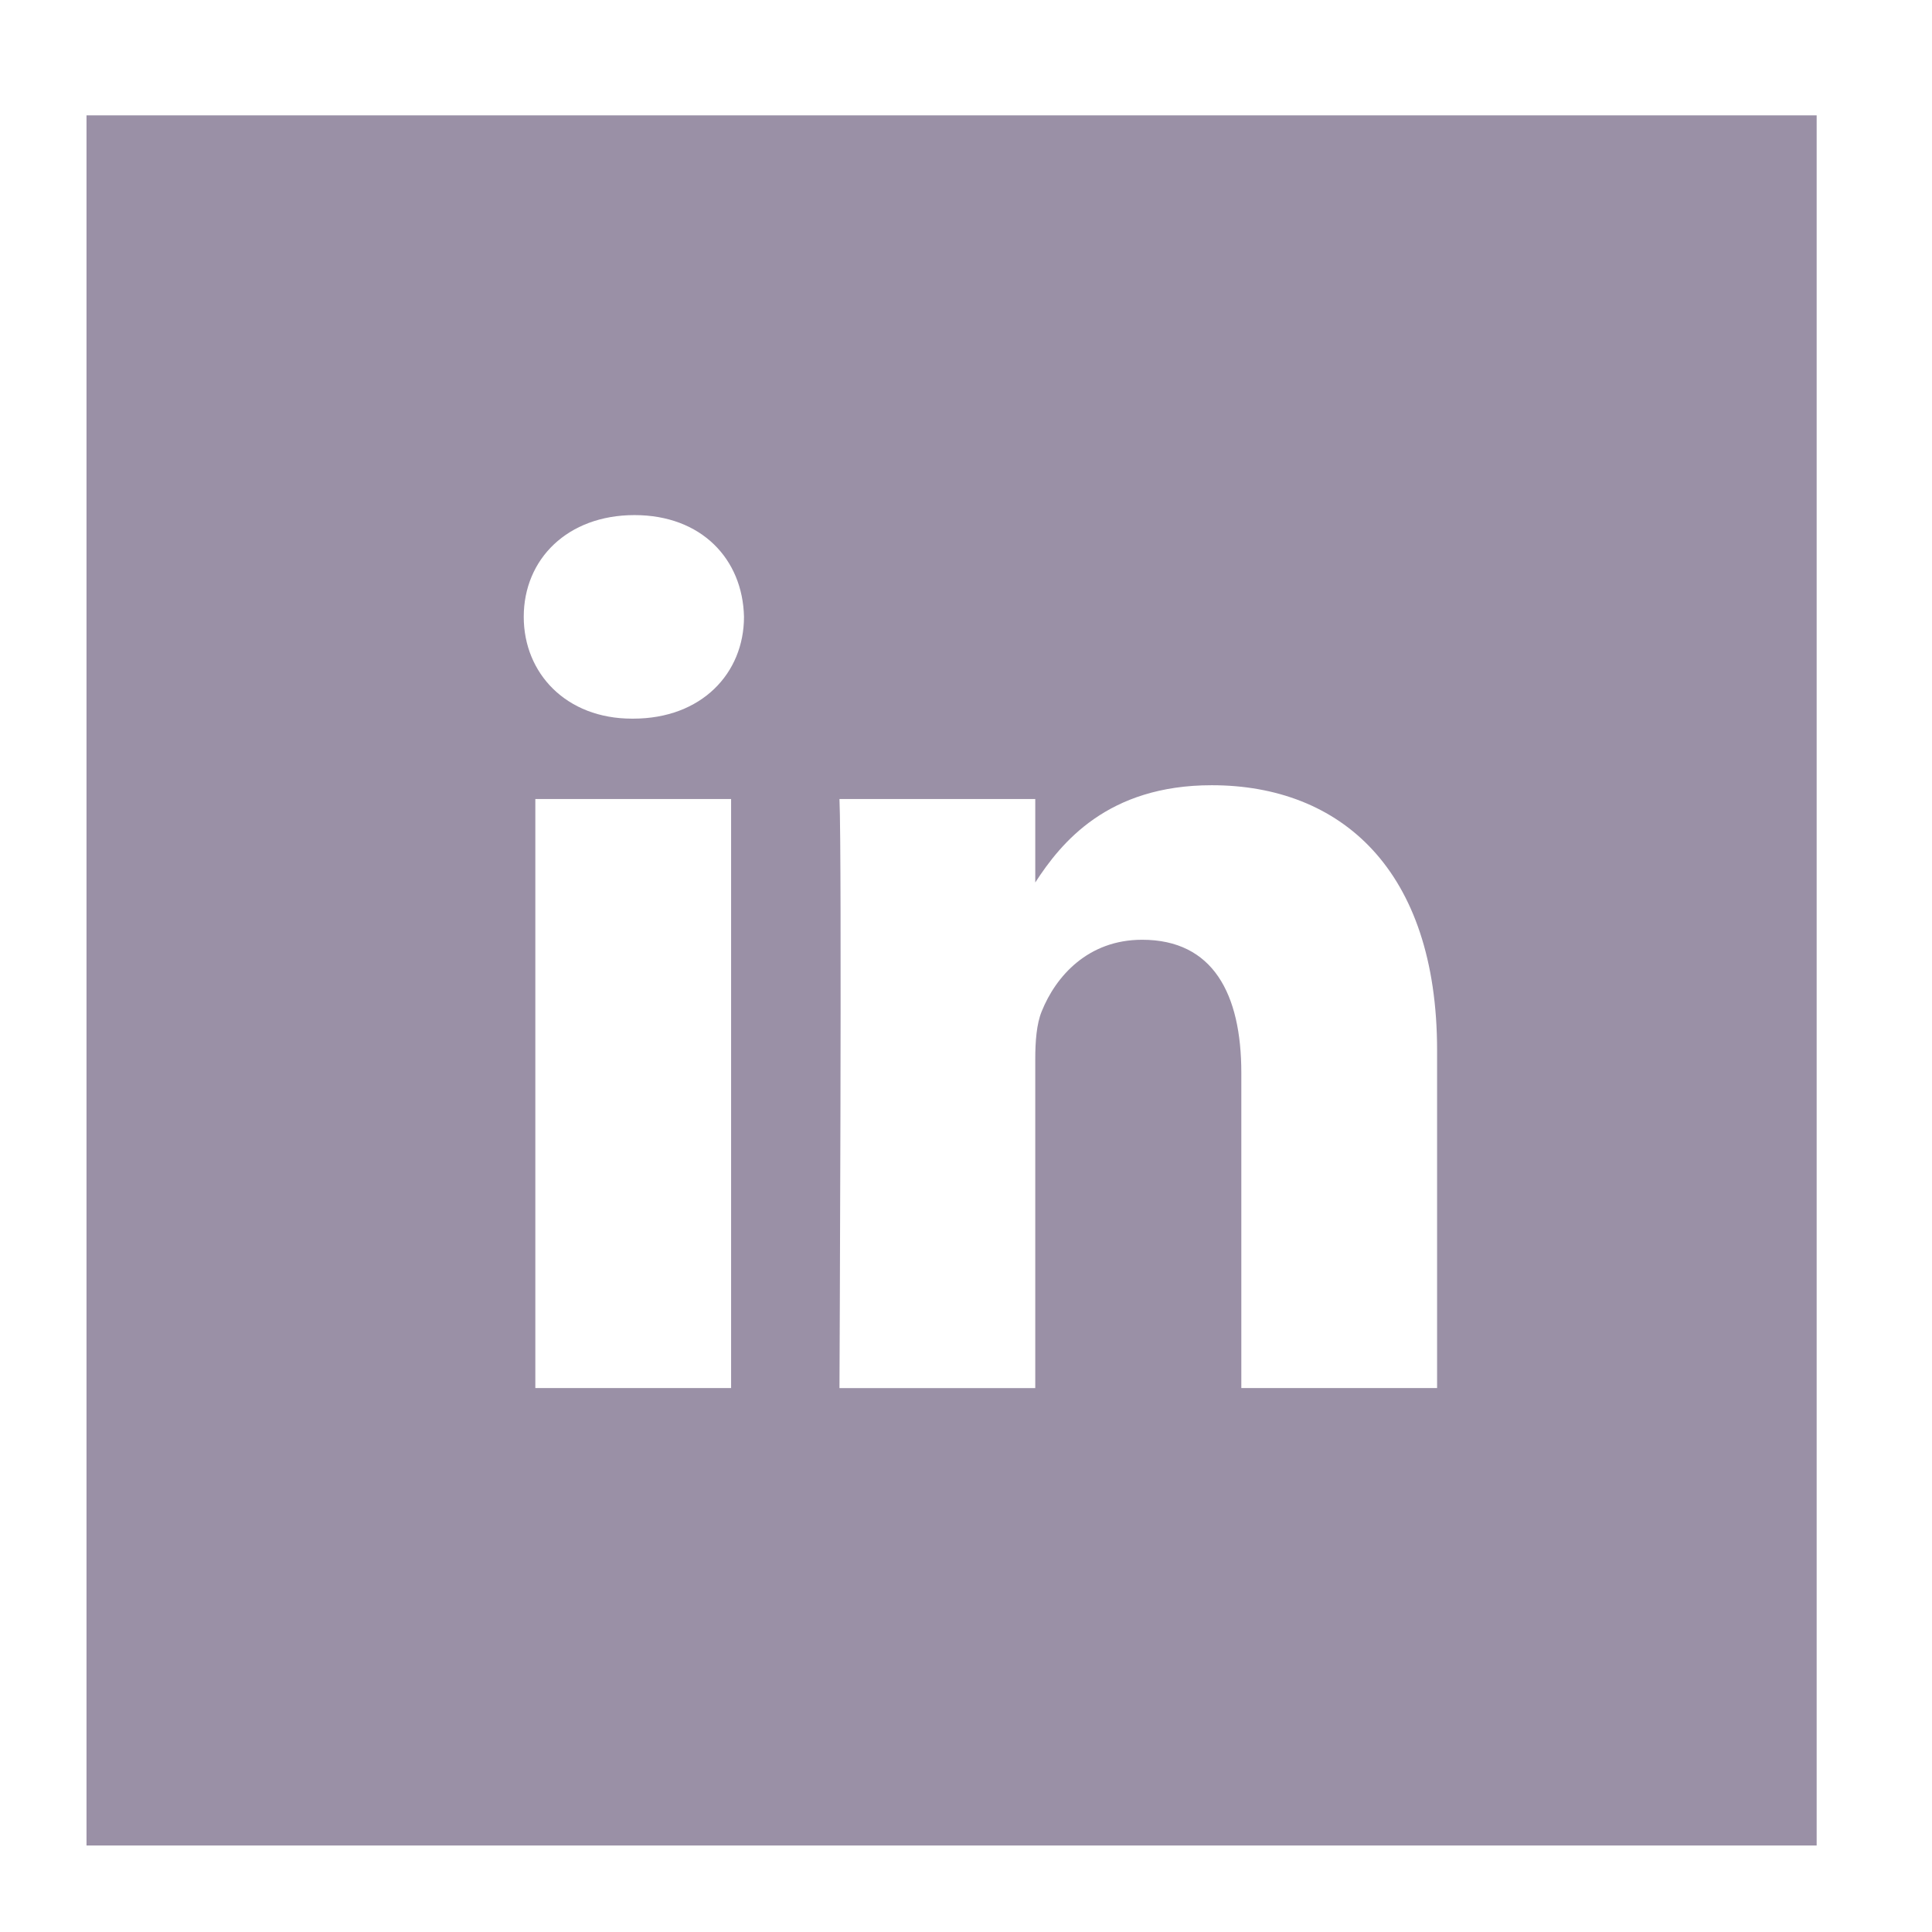
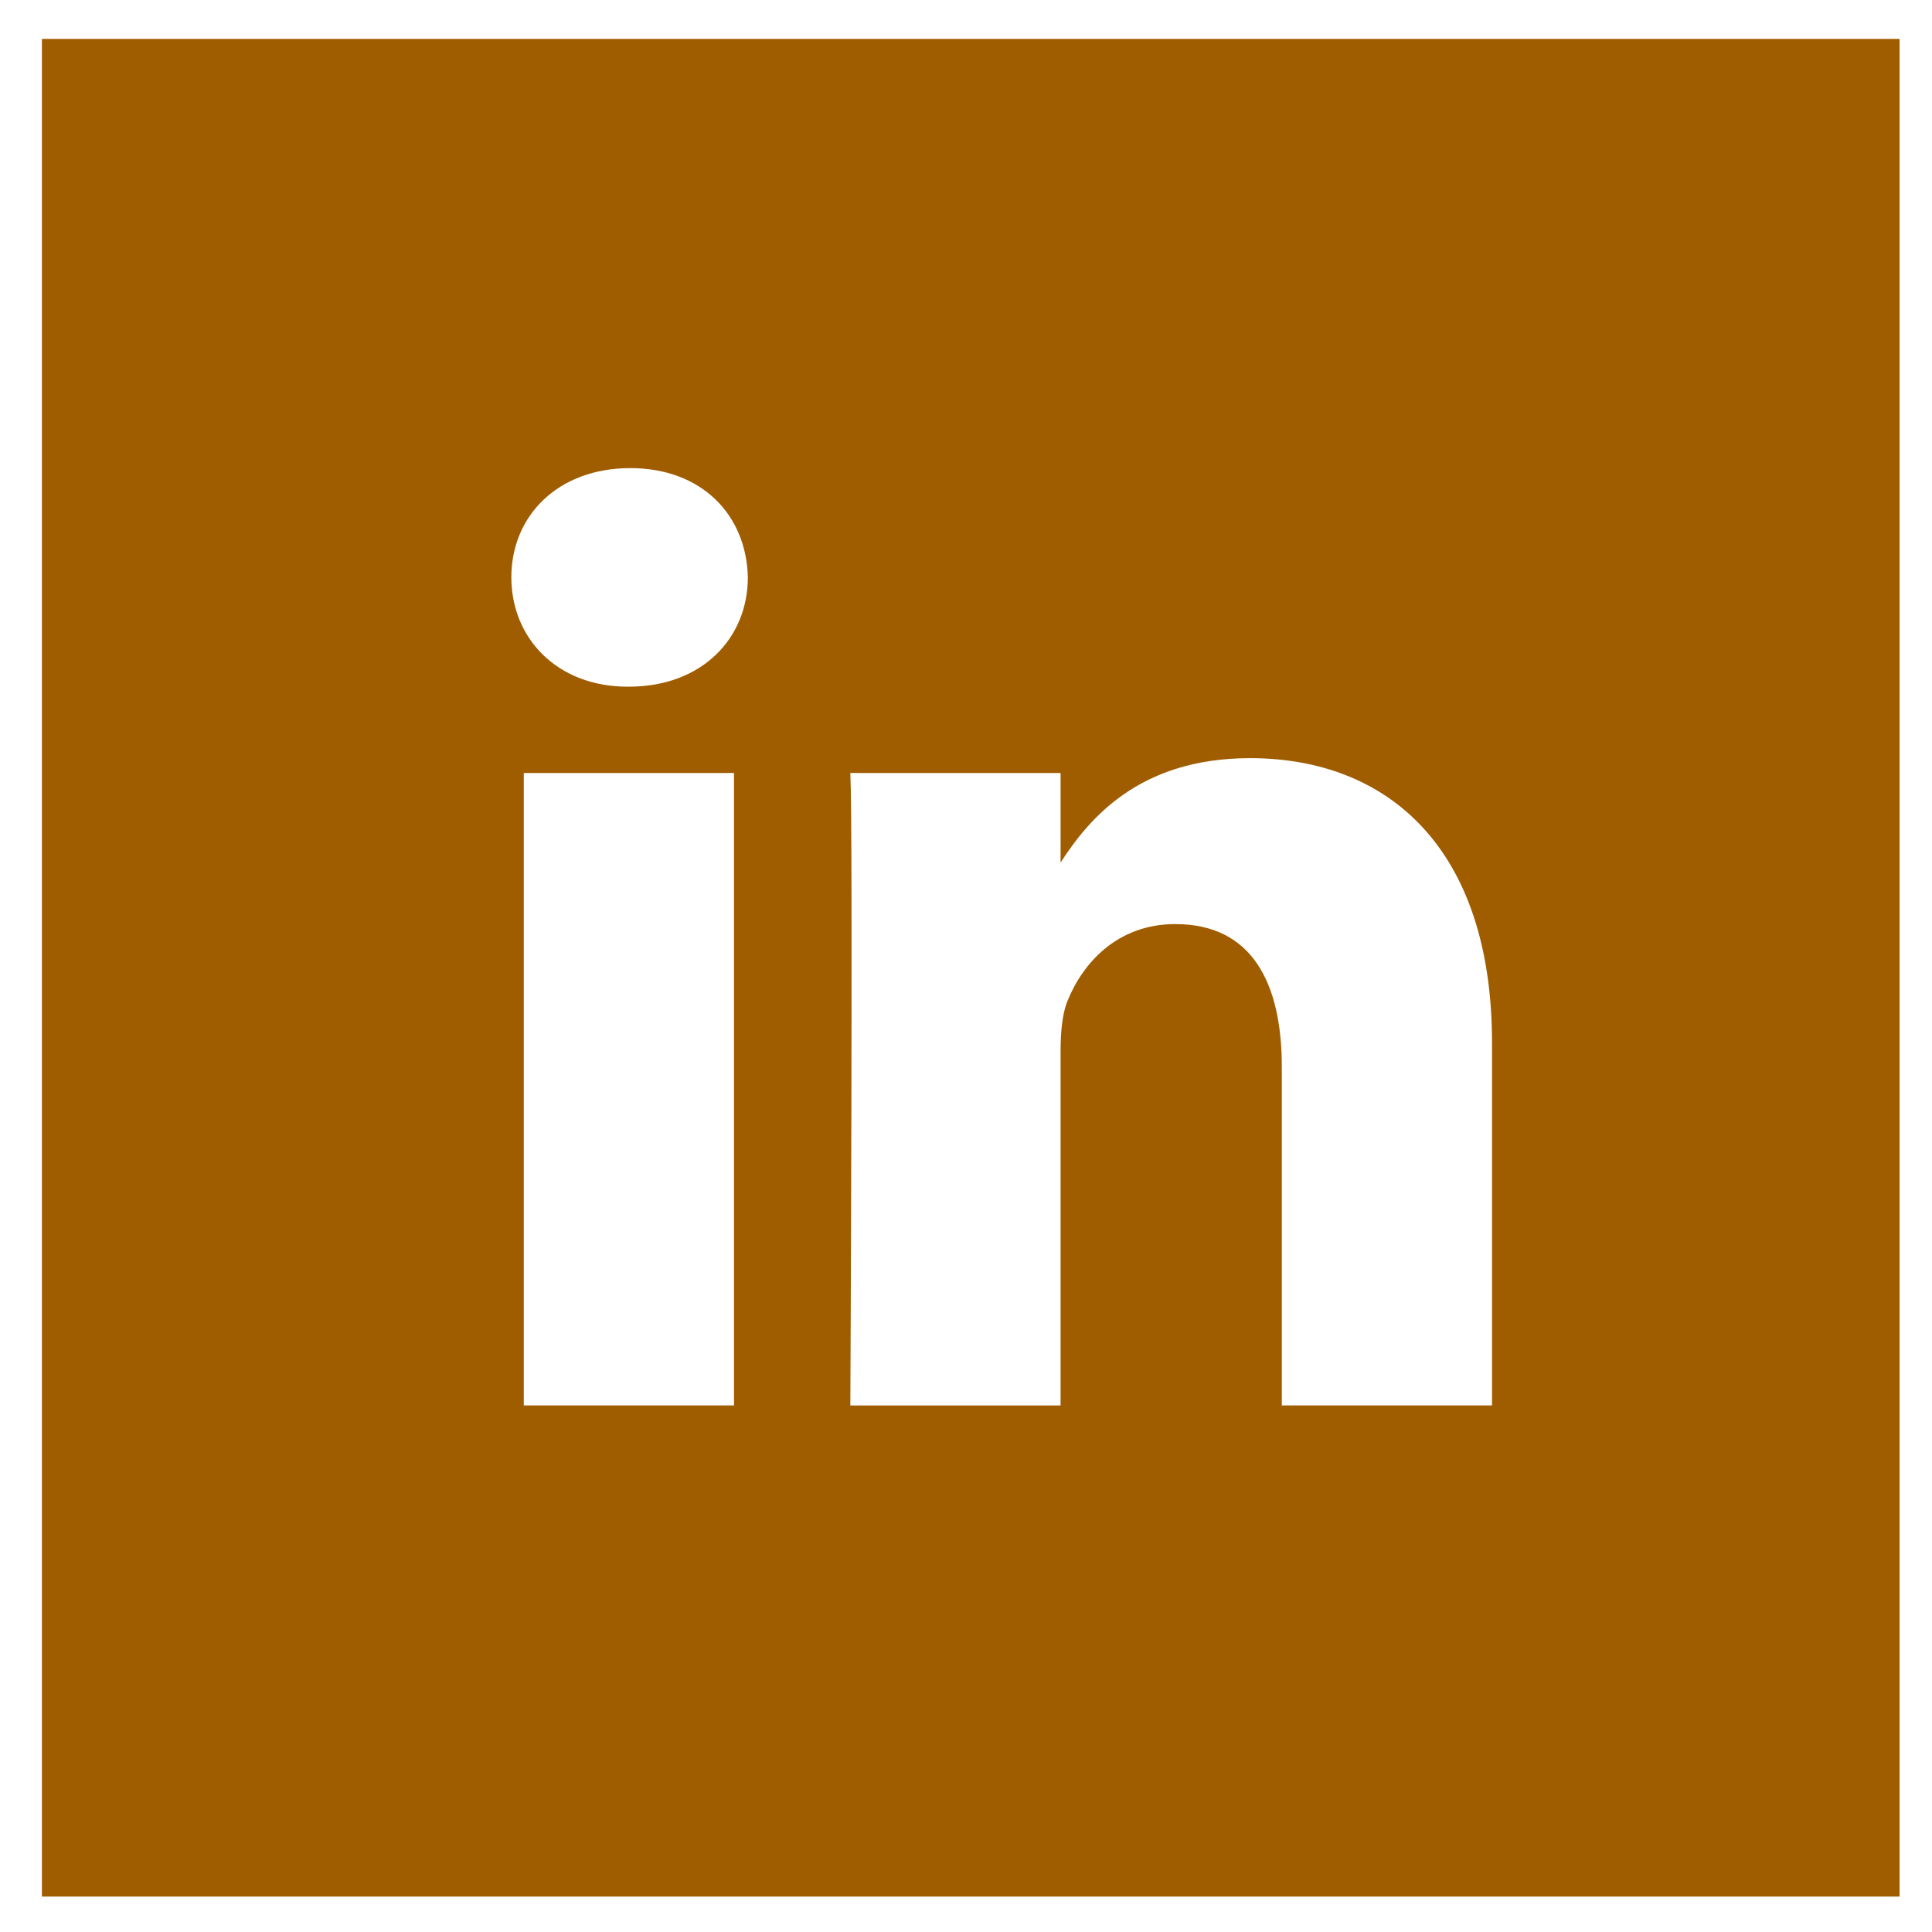
- <svg xmlns="http://www.w3.org/2000/svg" width="67" height="67">
-   <g>
-     <rect fill="none" id="canvas_background" height="402" width="582" y="-1" x="-1" />
-   </g>
-   <g>
-     <path id="svg_1" fill-rule="evenodd" clip-rule="evenodd" fill="#9A90A6" d="m49.837,48.137l0,-11.712c0,-6.274 -3.35,-9.194 -7.816,-9.194c-3.604,0 -5.219,1.982 -6.119,3.373l0,-2.894l-6.79,0c0.09,1.917 0,20.428 0,20.428l6.79,0l0,-11.409c0,-0.61 0.044,-1.22 0.224,-1.657c0.49,-1.219 1.607,-2.482 3.482,-2.482c2.458,0 3.44,1.873 3.44,4.618l0,10.929l6.789,0zm-27.878,-23.215c2.367,0 3.842,-1.569 3.842,-3.531c-0.044,-2.003 -1.475,-3.528 -3.797,-3.528s-3.841,1.525 -3.841,3.528c0,1.962 1.474,3.531 3.753,3.531l0.043,0zm3.395,23.215l0,-20.427l-6.789,0l0,20.427l6.789,0zm-22.354,-44.137l60,0l0,60l-60,0l0,-60z" />
-   </g>
+ <svg xmlns="http://www.w3.org/2000/svg" width="100%" height="100%" viewBox="0 0 244 244" version="1.1" xml:space="preserve" style="fill-rule:evenodd;clip-rule:evenodd;stroke-linejoin:round;stroke-miterlimit:2;">
+   <path id="linkedin-icon" d="M188.433,177.498l0,-45.796c0,-24.533 -13.1,-35.951 -30.563,-35.951c-14.092,0 -20.407,7.75 -23.926,13.189l0,-11.316l-26.551,0c0.352,7.496 0,79.878 0,79.878l26.551,0l0,-44.612c0,-2.385 0.172,-4.77 0.876,-6.479c1.916,-4.766 6.283,-9.705 13.615,-9.705c9.611,0 13.451,7.324 13.451,18.057l0,42.735l26.547,0Zm-109.009,-90.776c9.255,0 15.023,-6.135 15.023,-13.807c-0.172,-7.832 -5.768,-13.795 -14.847,-13.795c-9.08,0 -15.02,5.963 -15.02,13.795c0,7.672 5.764,13.807 14.675,13.807l0.169,0Zm13.275,90.776l0,-79.874l-26.547,0l0,79.874l26.547,0Zm-87.409,-172.585l234.613,0l0,234.613l-234.613,0l0,-234.613Z" style="fill:#a05d00;" />
+   <g id="mail" />
+   <g id="colors" />
</svg>
